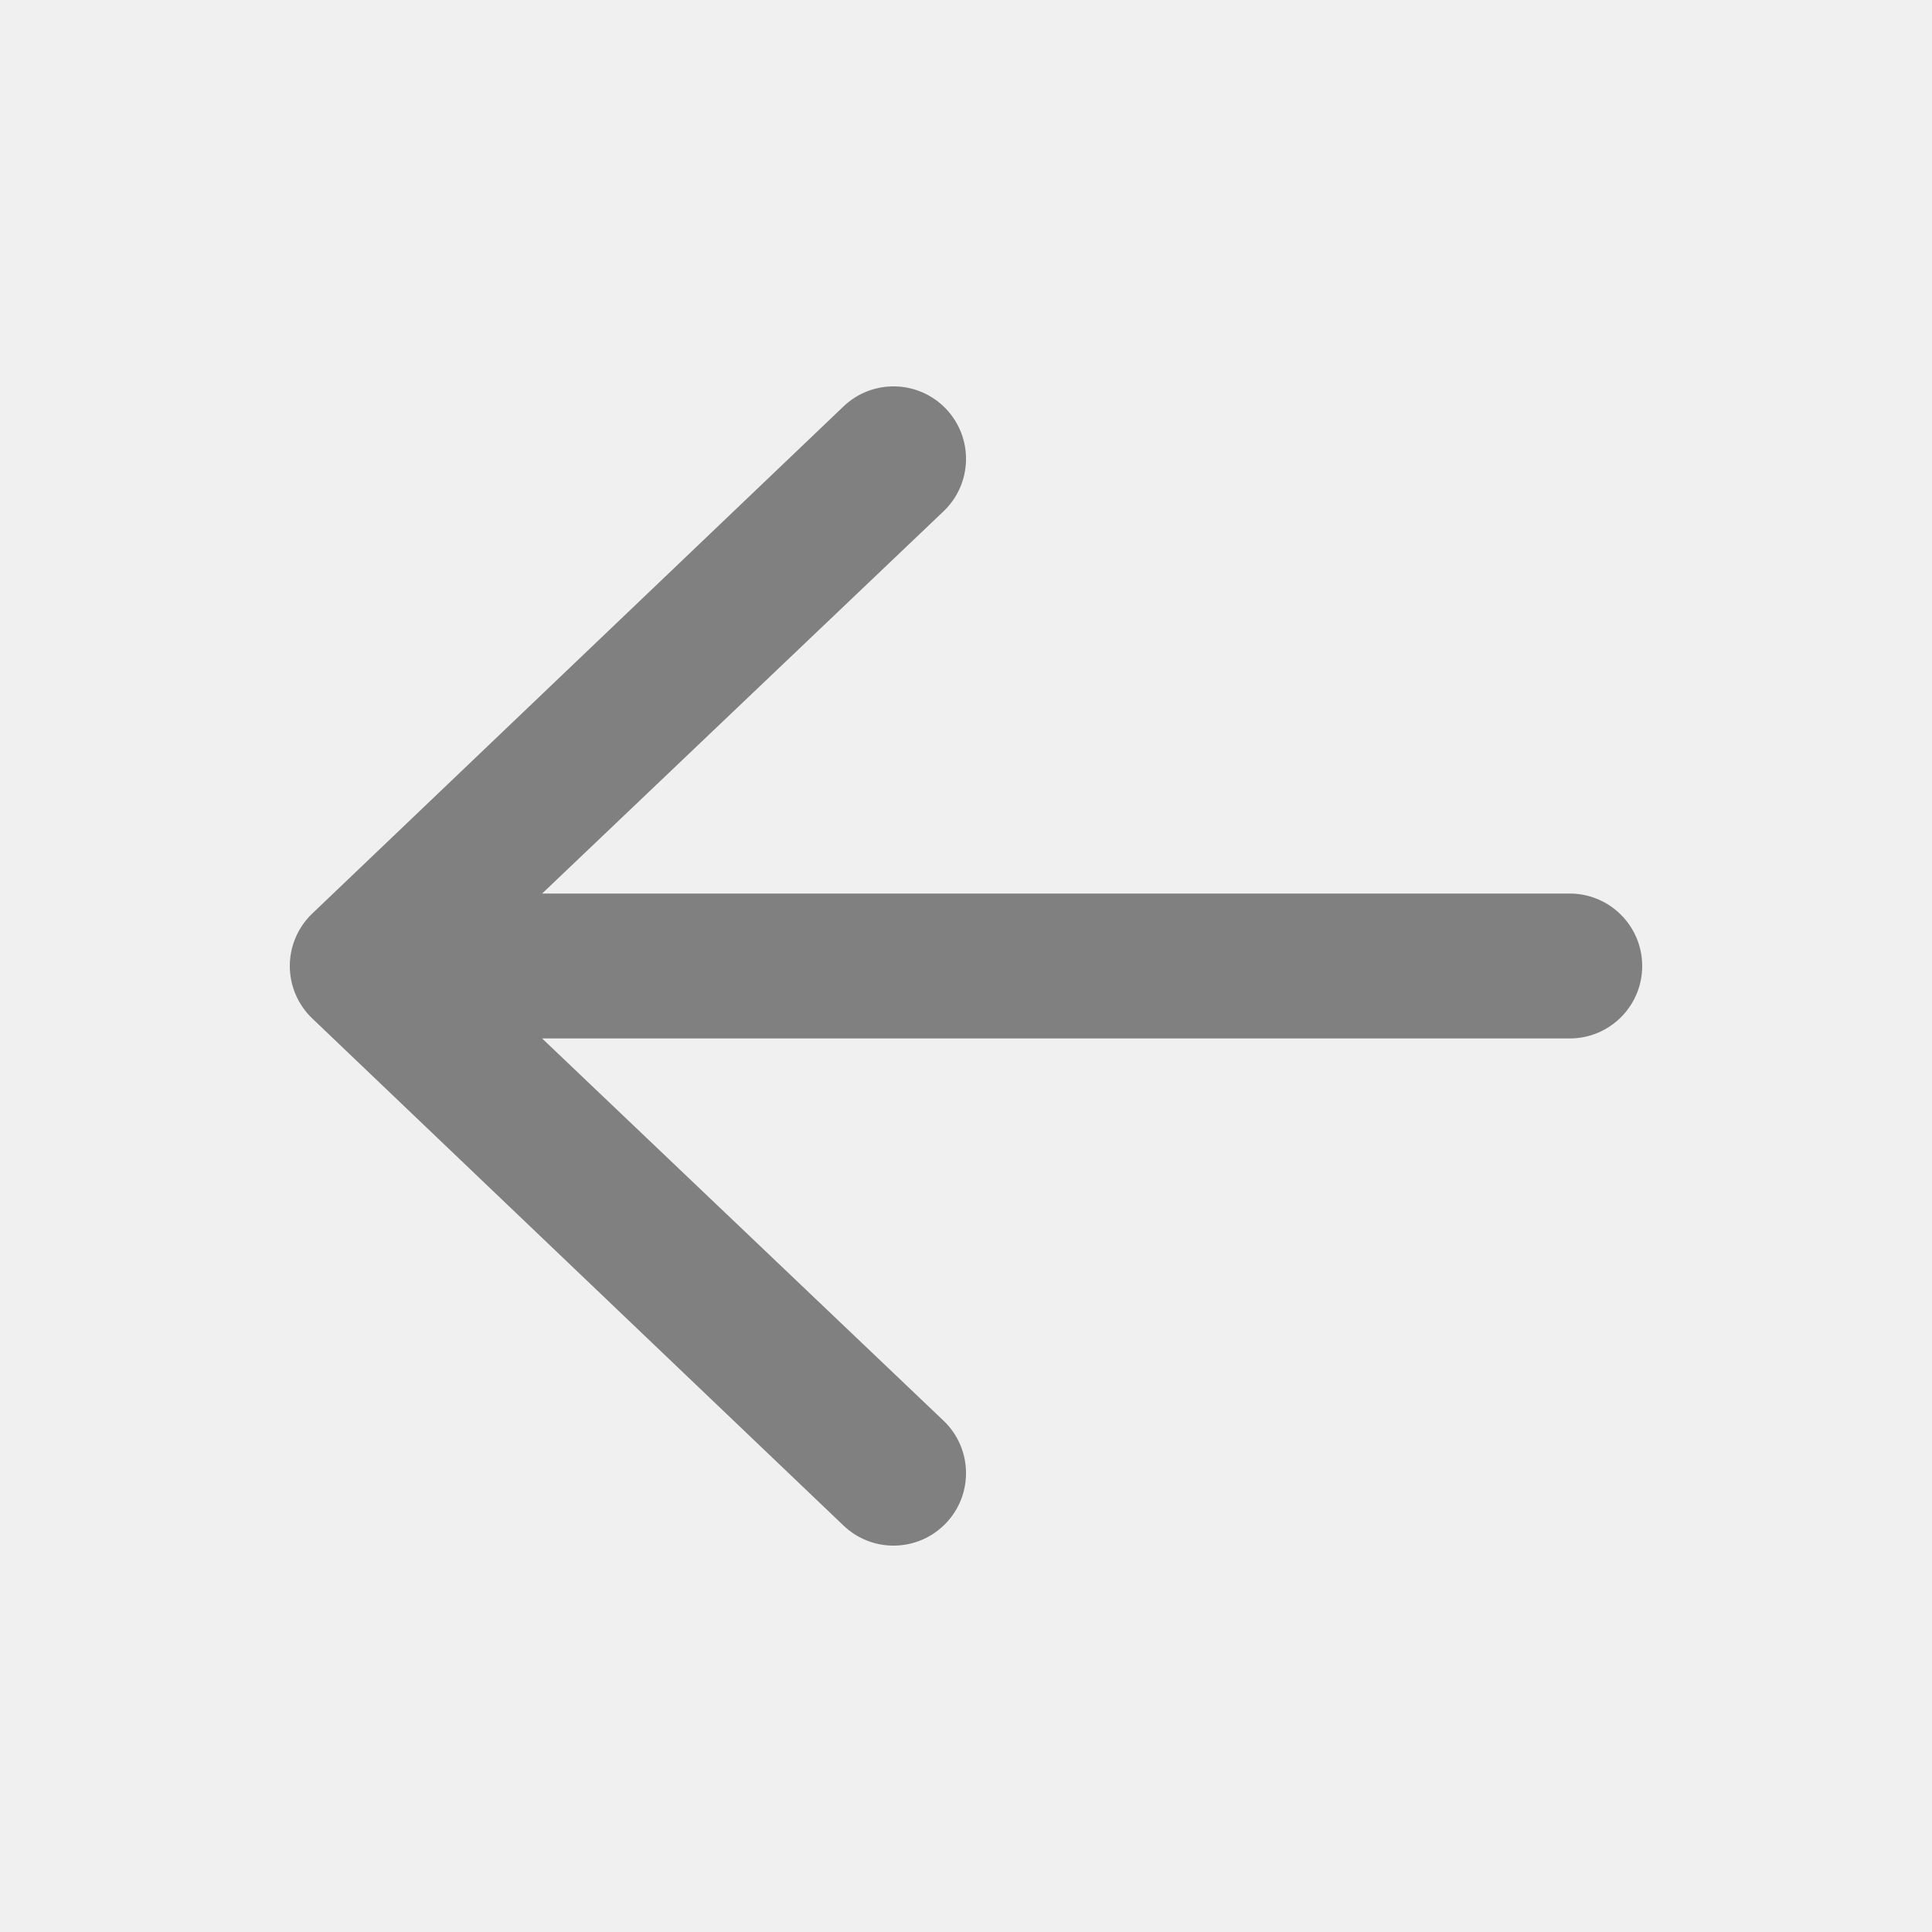
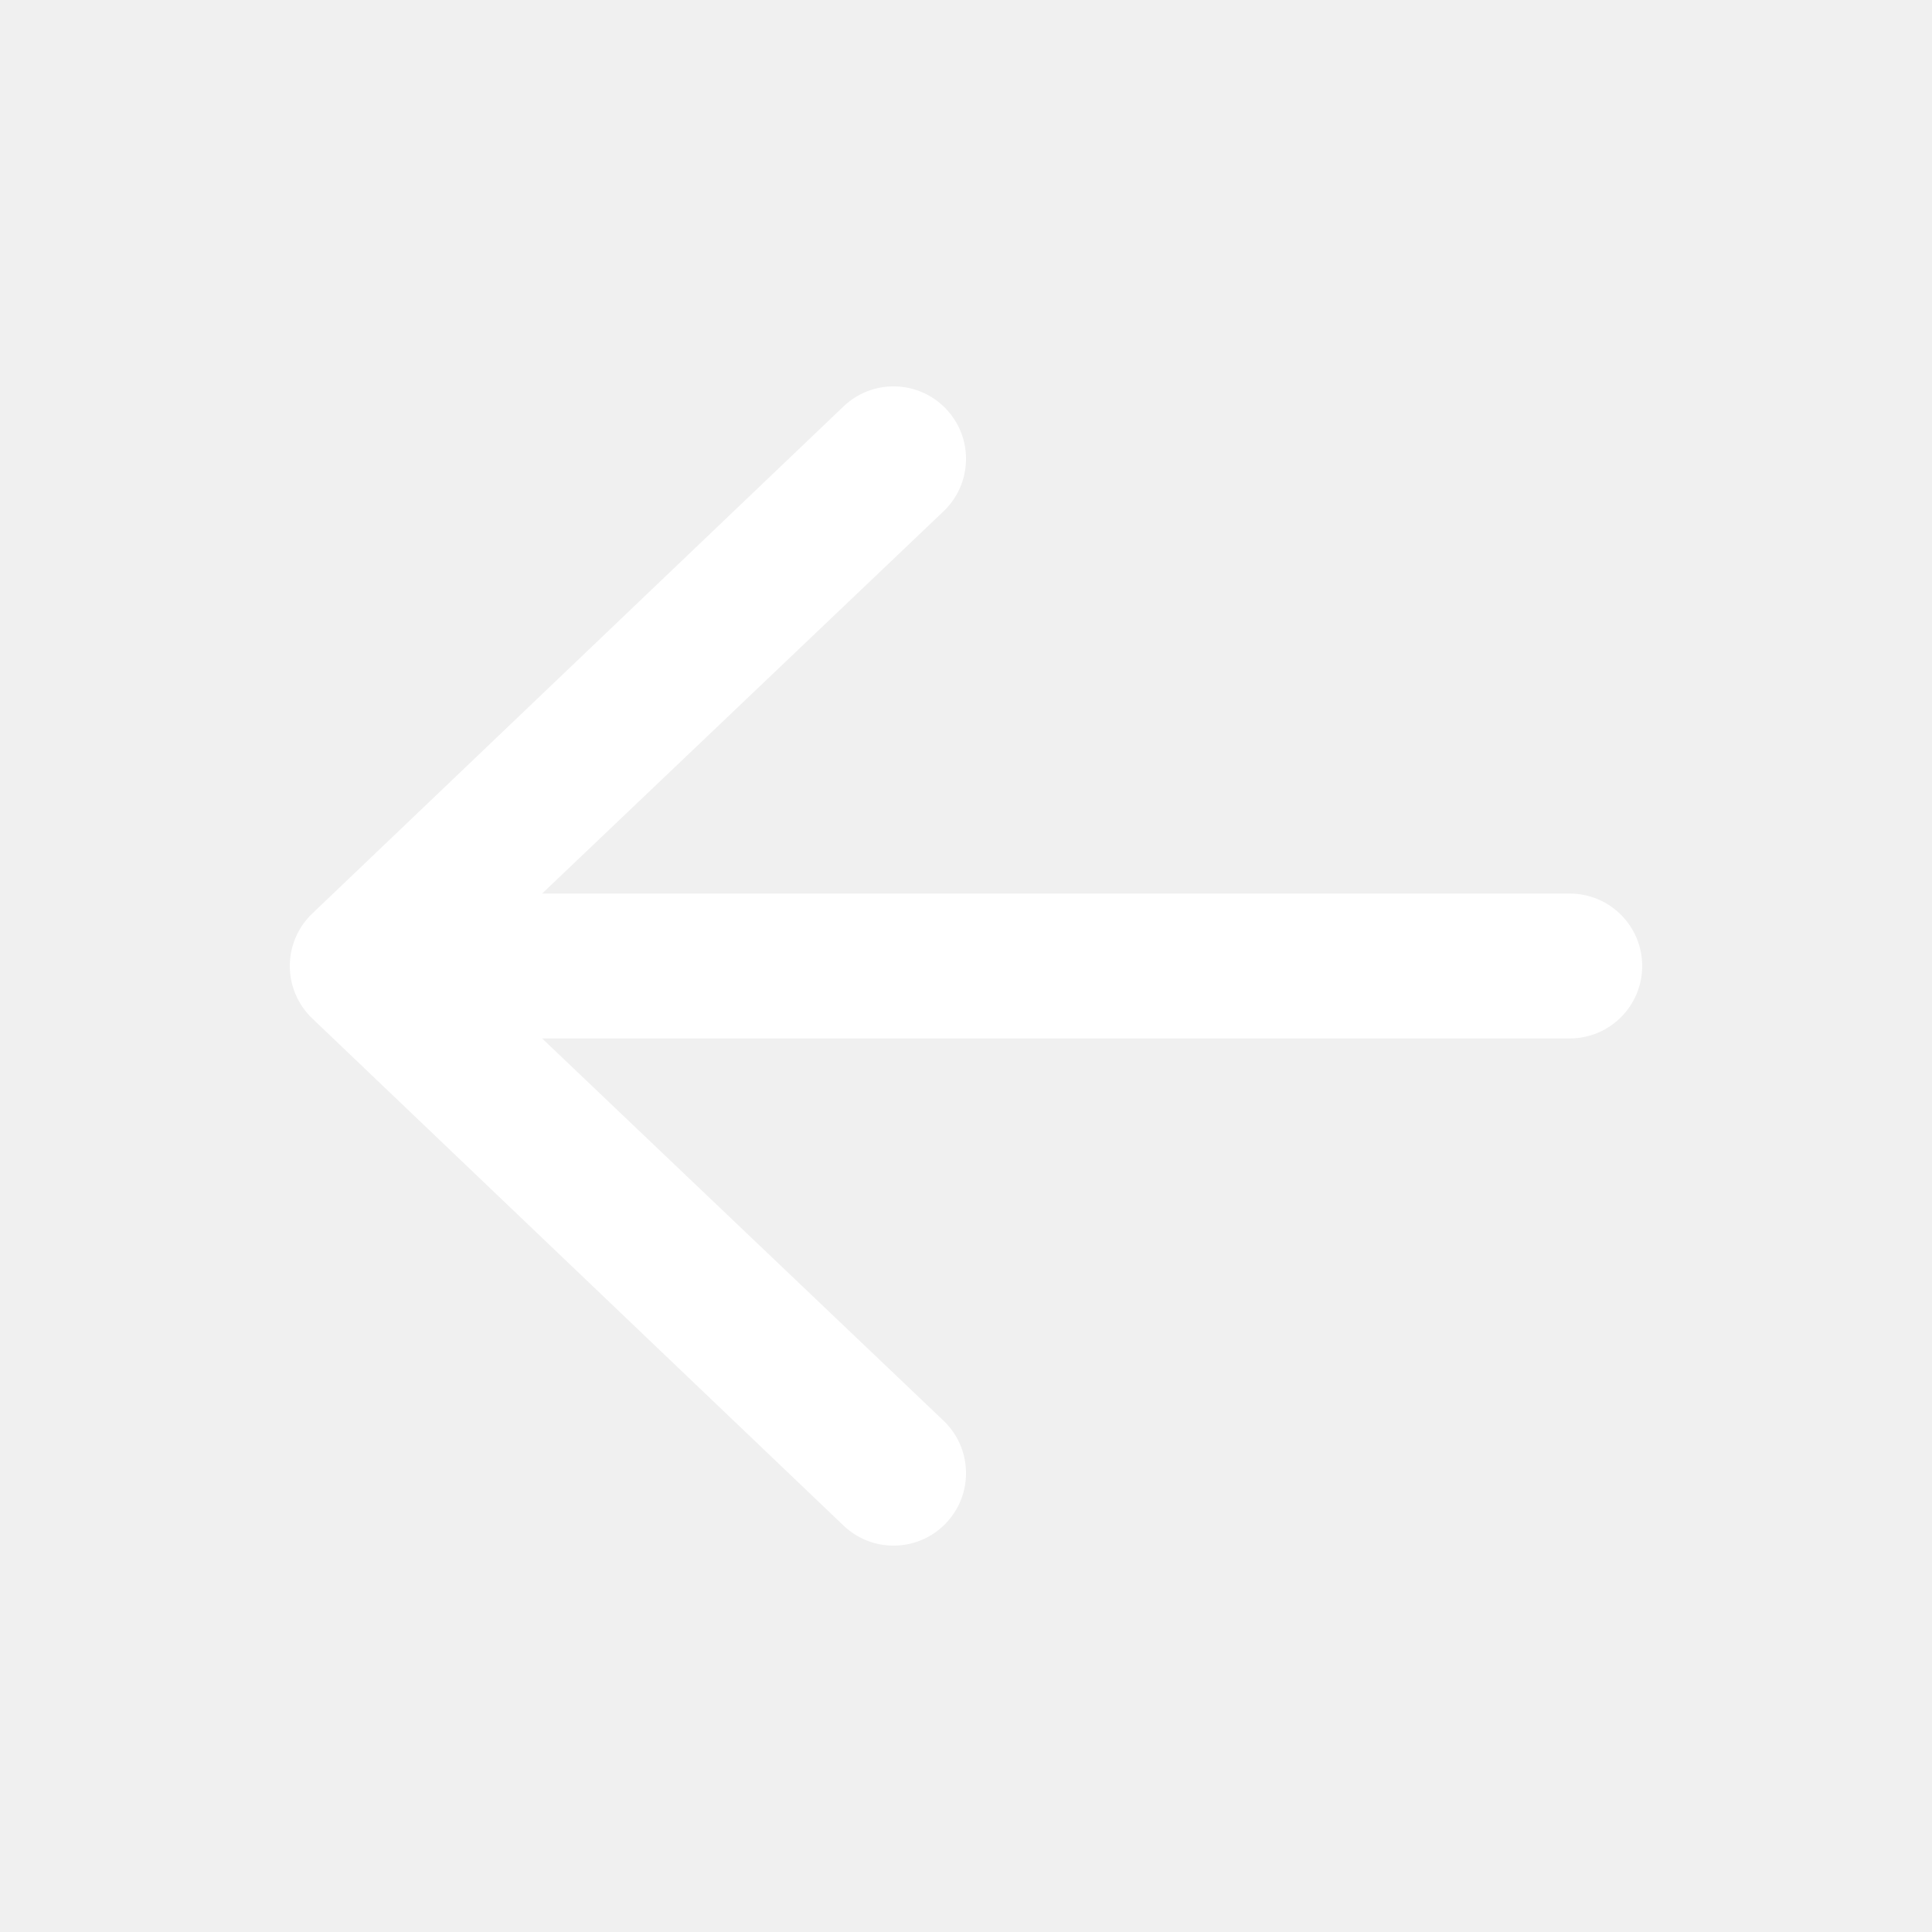
<svg xmlns="http://www.w3.org/2000/svg" width="30" height="30" viewBox="0 0 30 30" fill="none">
-   <path fill-rule="evenodd" clip-rule="evenodd" d="M25.5 15C25.5 15.621 24.996 16.125 24.375 16.125L8.418 16.125L14.655 22.064C15.103 22.495 15.117 23.207 14.686 23.655C14.255 24.103 13.543 24.117 13.095 23.686L4.845 15.811C4.625 15.599 4.5 15.306 4.5 15C4.5 14.694 4.625 14.401 4.845 14.189L13.095 6.314C13.543 5.883 14.255 5.897 14.686 6.345C15.117 6.793 15.103 7.505 14.655 7.936L8.418 13.875L24.375 13.875C24.996 13.875 25.5 14.379 25.5 15Z" fill="#808080" />
+   <path fill-rule="evenodd" clip-rule="evenodd" d="M25.5 15C25.5 15.621 24.996 16.125 24.375 16.125L8.418 16.125L14.655 22.064C15.103 22.495 15.117 23.207 14.686 23.655C14.255 24.103 13.543 24.117 13.095 23.686L4.845 15.811C4.625 15.599 4.5 15.306 4.5 15C4.5 14.694 4.625 14.401 4.845 14.189L13.095 6.314C13.543 5.883 14.255 5.897 14.686 6.345C15.117 6.793 15.103 7.505 14.655 7.936L8.418 13.875L24.375 13.875C24.996 13.875 25.5 14.379 25.5 15Z" fill="white" />
</svg>
